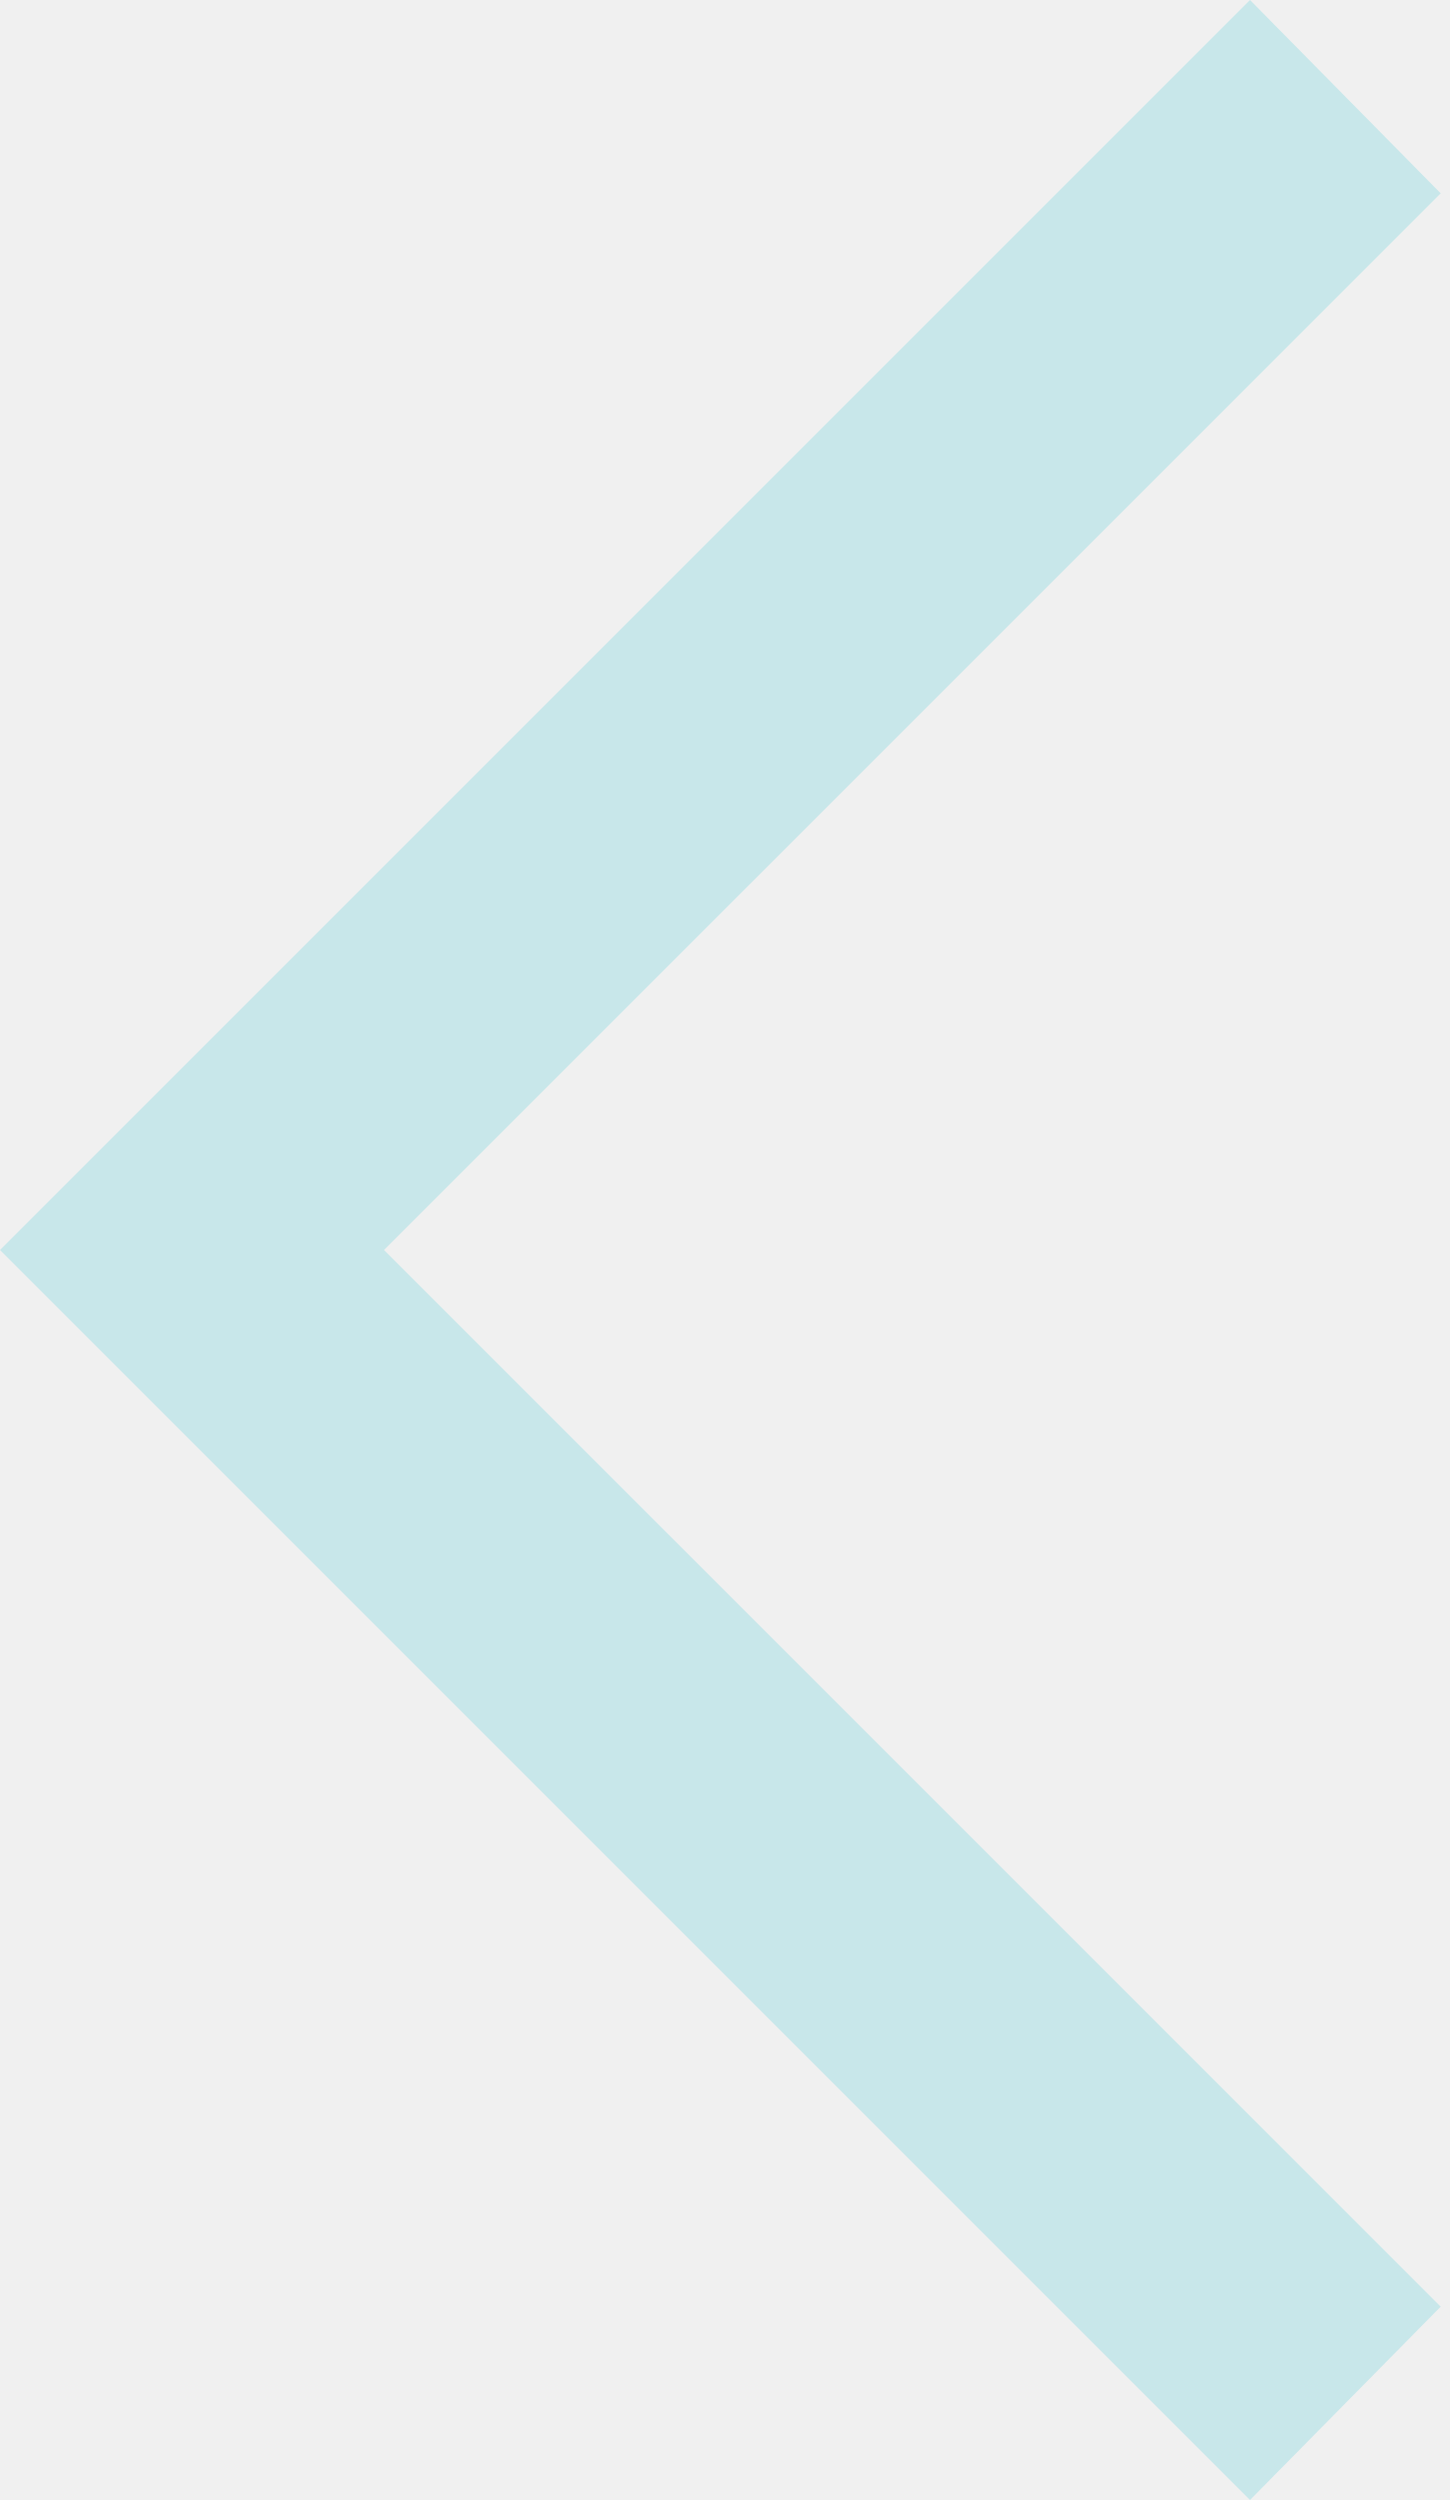
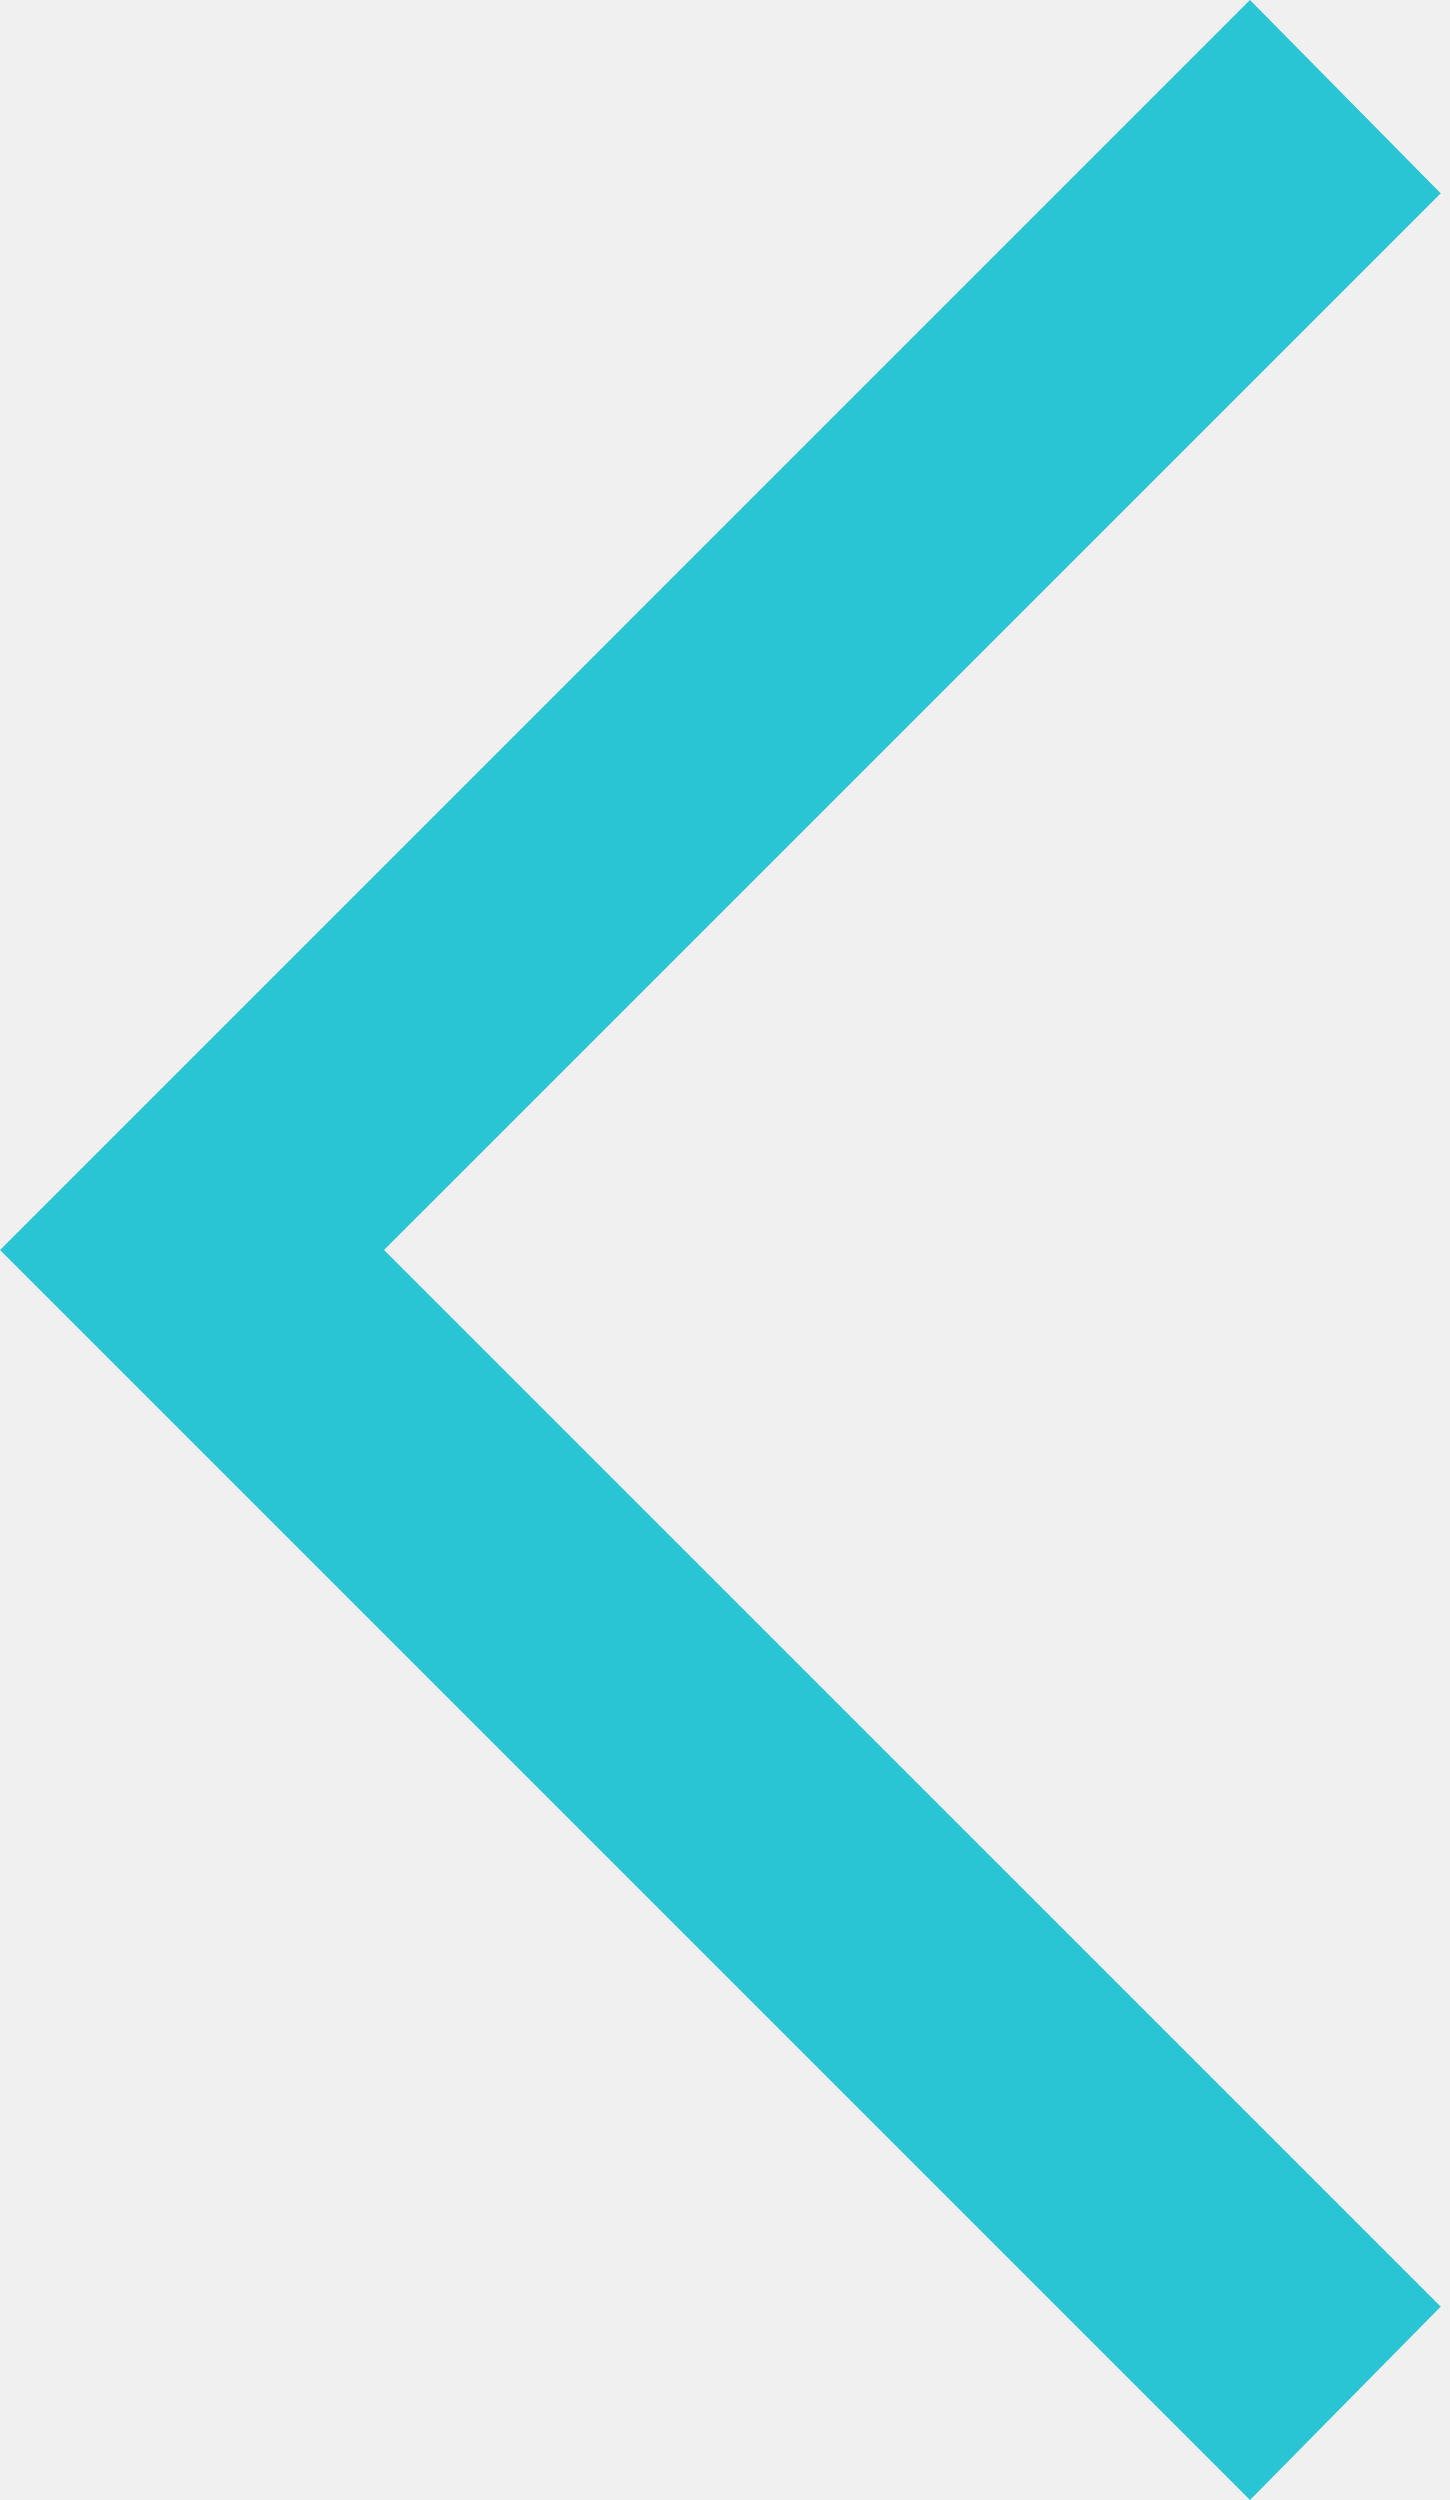
<svg xmlns="http://www.w3.org/2000/svg" width="29" height="50" viewBox="0 0 29 50" fill="none">
-   <g clip-path="url(#clip0)">
-     <path d="M28.814 46.133L7.68 25L28.814 3.867L25 0L4.00543e-05 25L25 50L28.814 46.133Z" fill="#29C5D4" fill-opacity="0.2" />
-   </g>
-   <defs>
-     <clipPath id="clip0">
-       <rect width="28.814" height="50" fill="white" transform="matrix(-1 0 0 1 28.8136 0)" />
-     </clipPath>
-   </defs>
+   <path d="M28.814 46.133L7.68 25L28.814 3.867L25 0L4.00543e-05 25L25 50L28.814 46.133Z" fill="#29C5D4" />
</svg>
